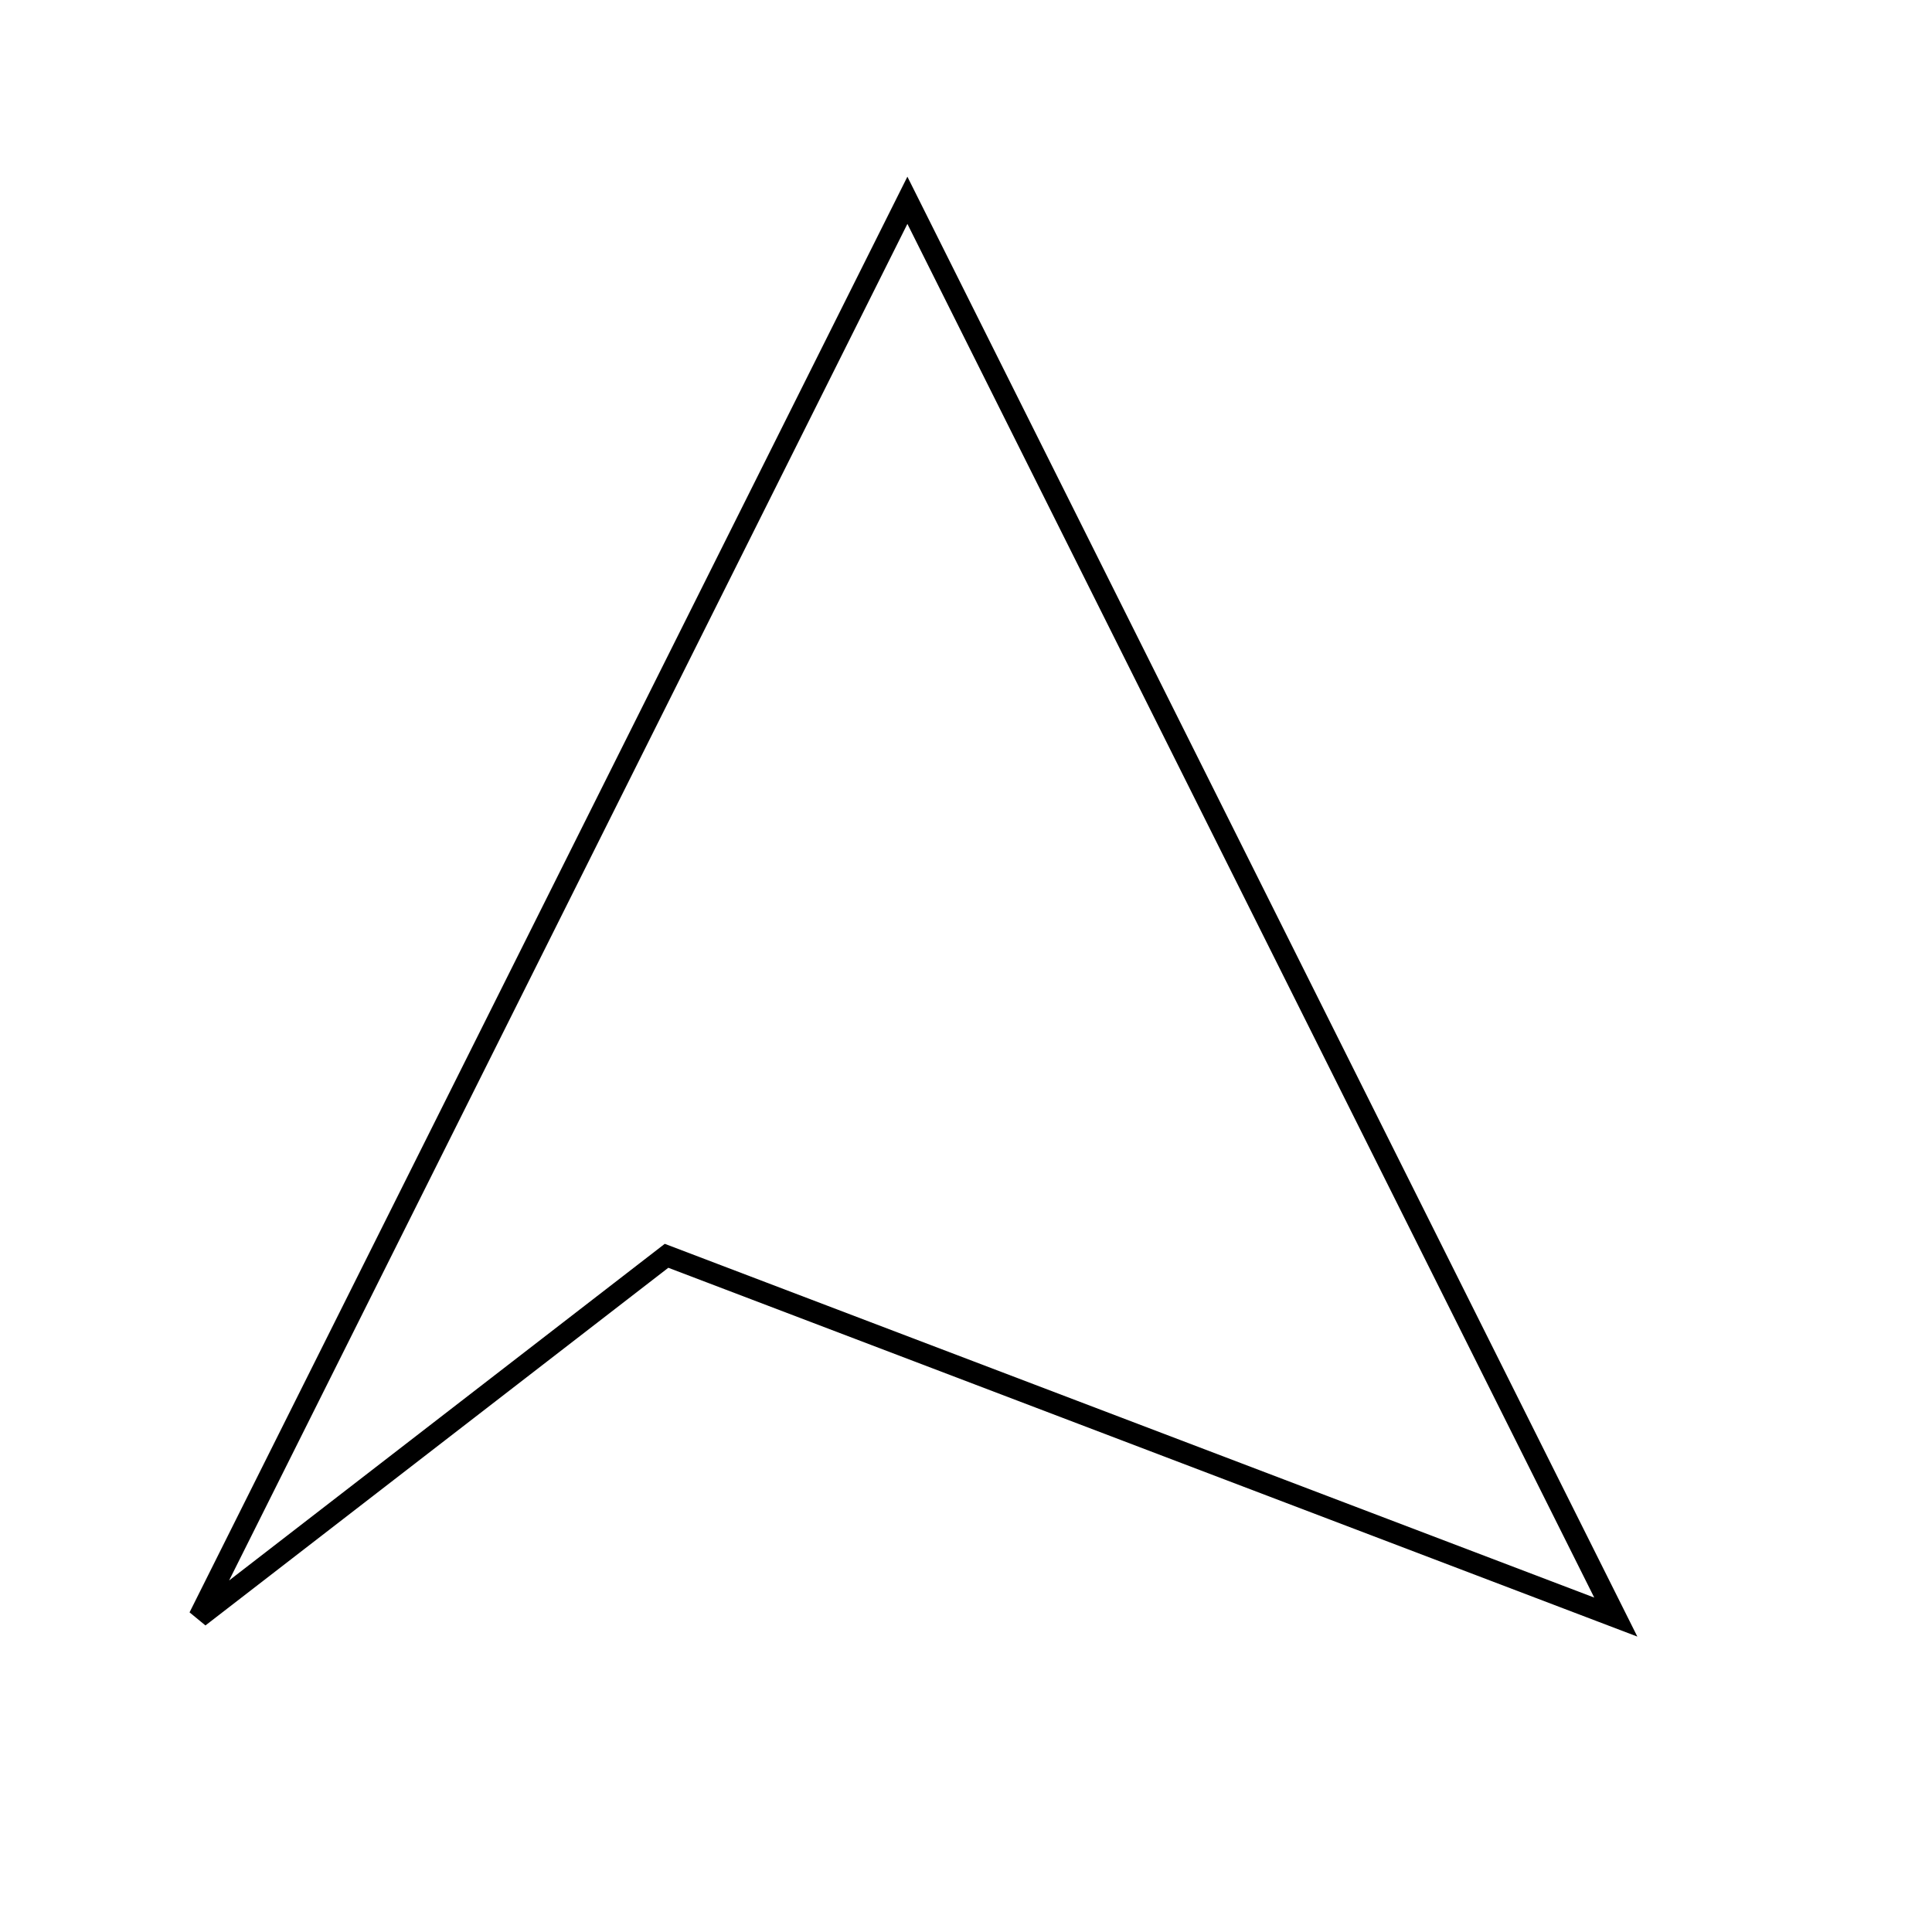
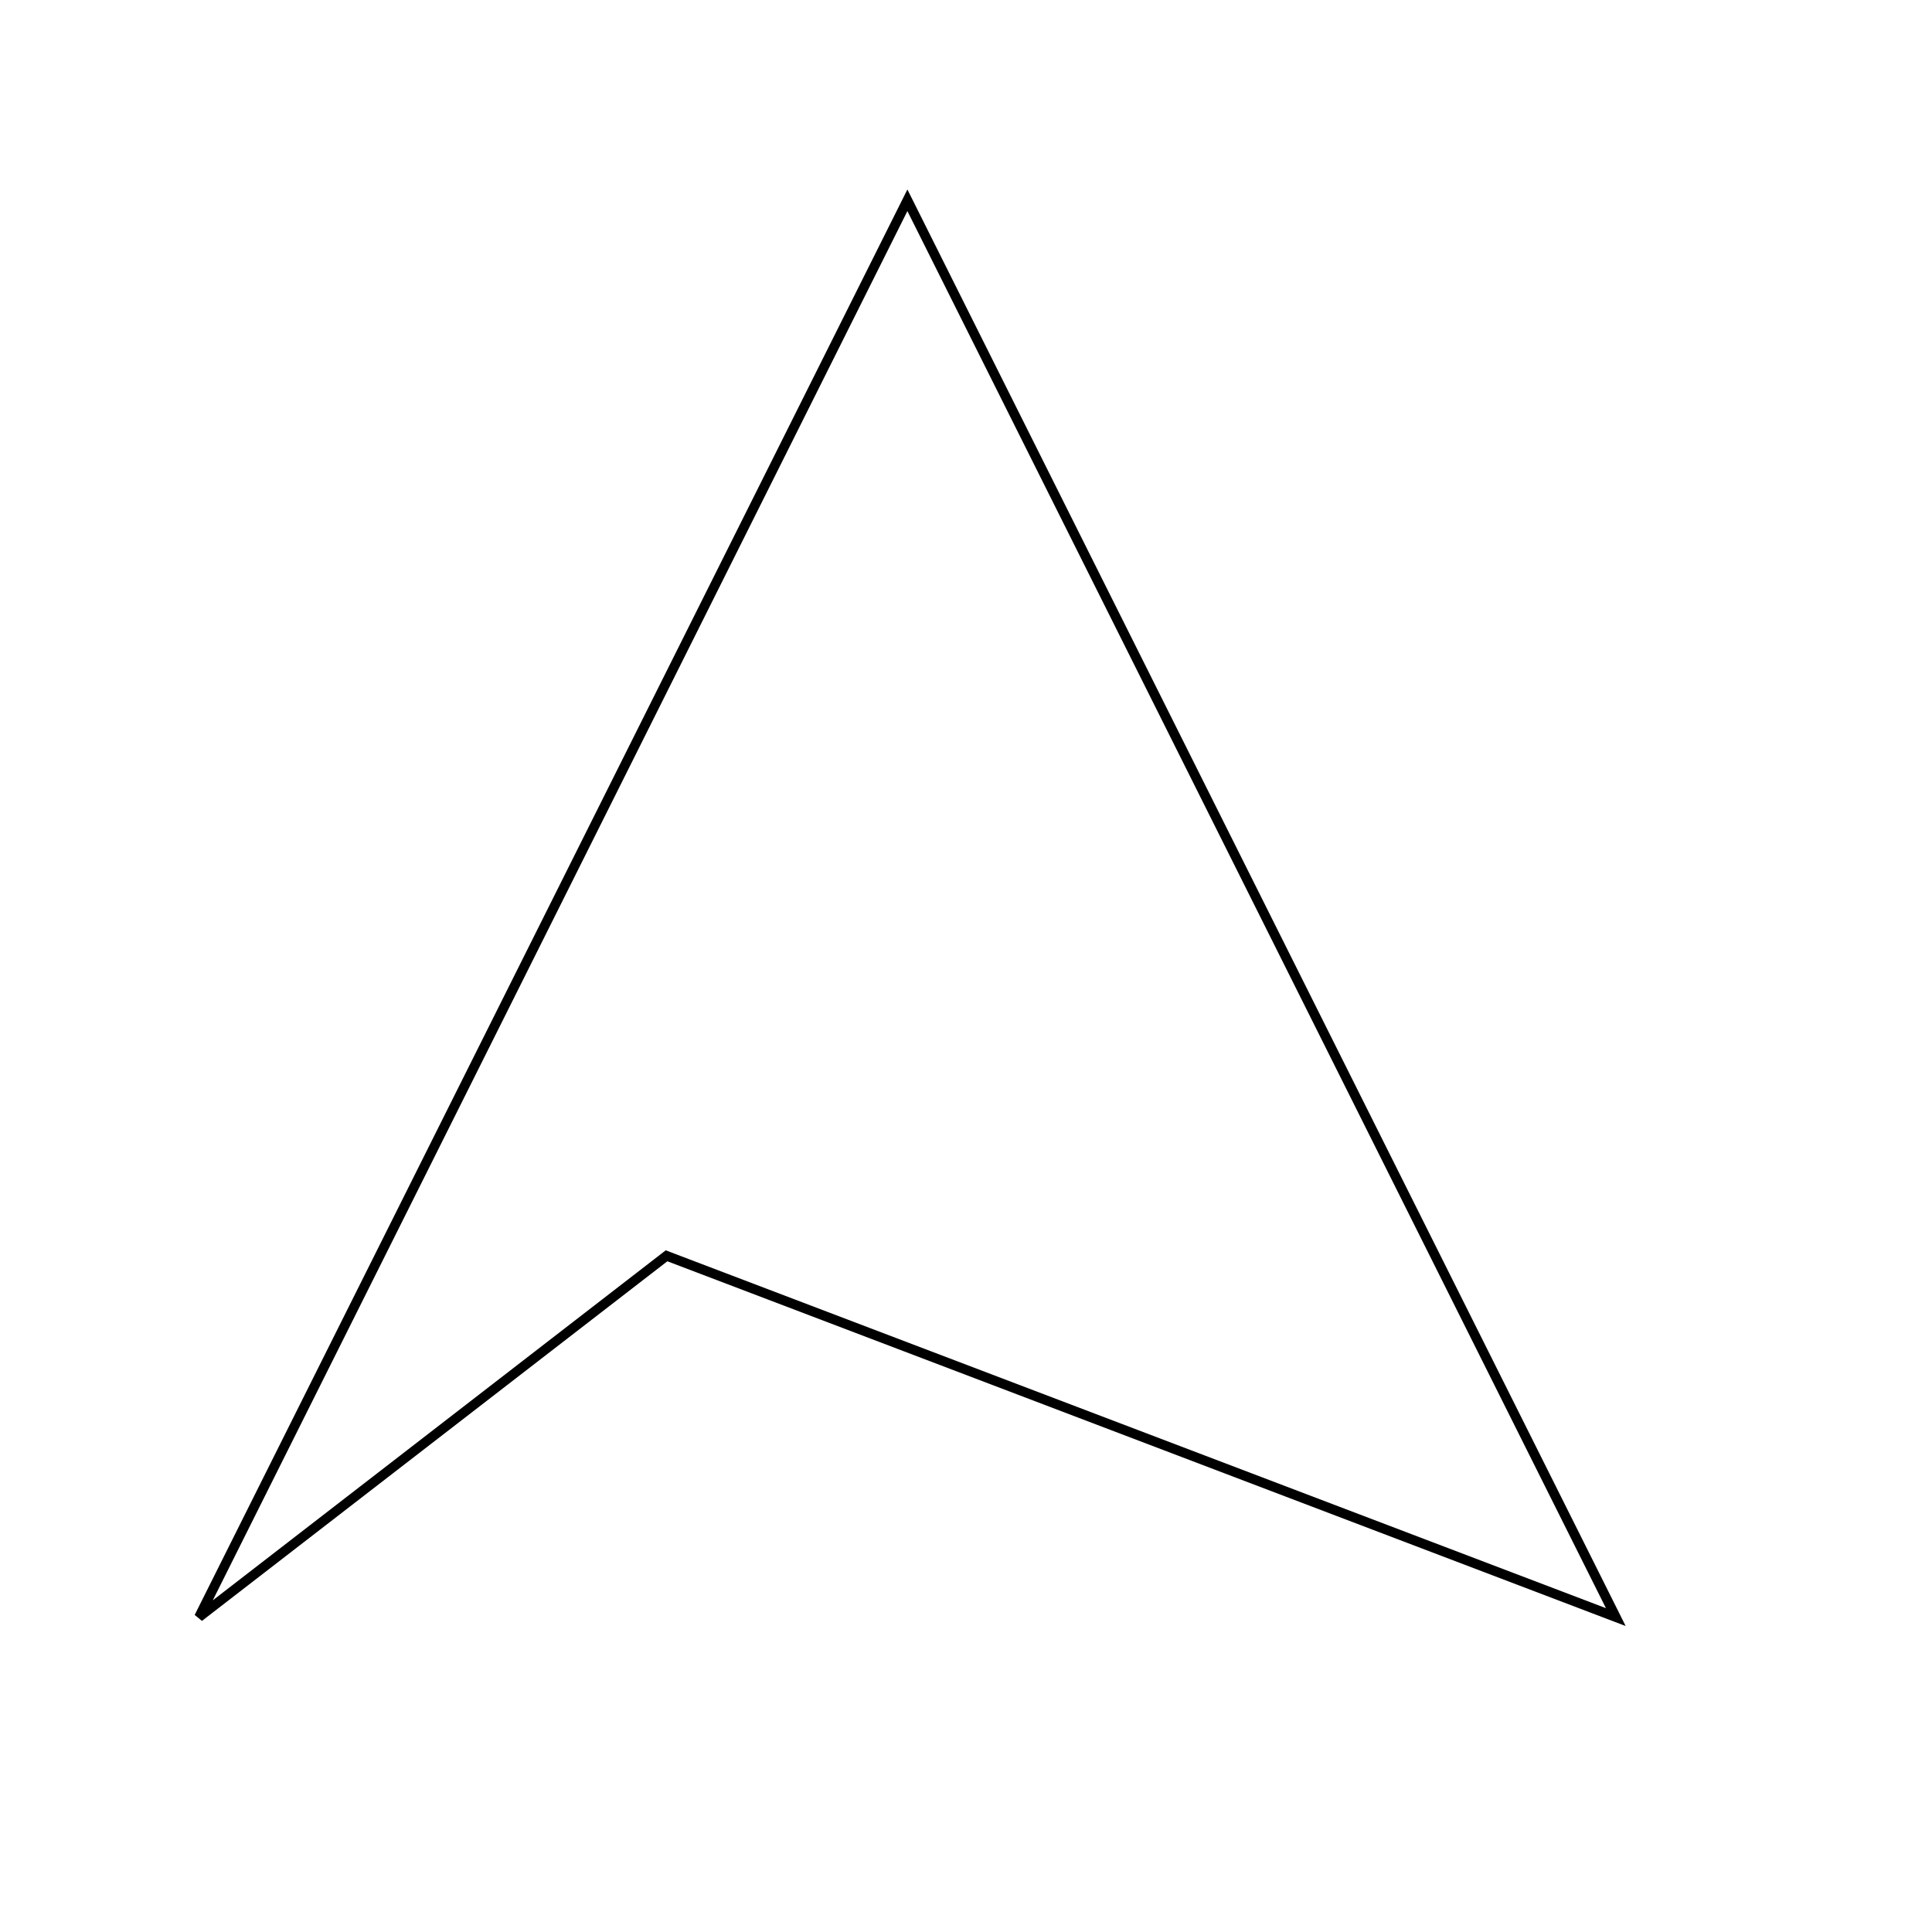
<svg xmlns="http://www.w3.org/2000/svg" version="1.1" viewBox="0 0 300 300">
-   <path d="M 140.90 31.100 L 30.900 251.10 L 103.50 195.00 L 250.90 251.10  Z" stroke="#000" stroke-width="3.279" fill="none" />
+   <path d="M 140.90 31.100 L 30.900 251.10 L 103.50 195.00 L 250.90 251.10  Z" stroke="#000" stroke-width="1.5" fill="none" />
</svg>
